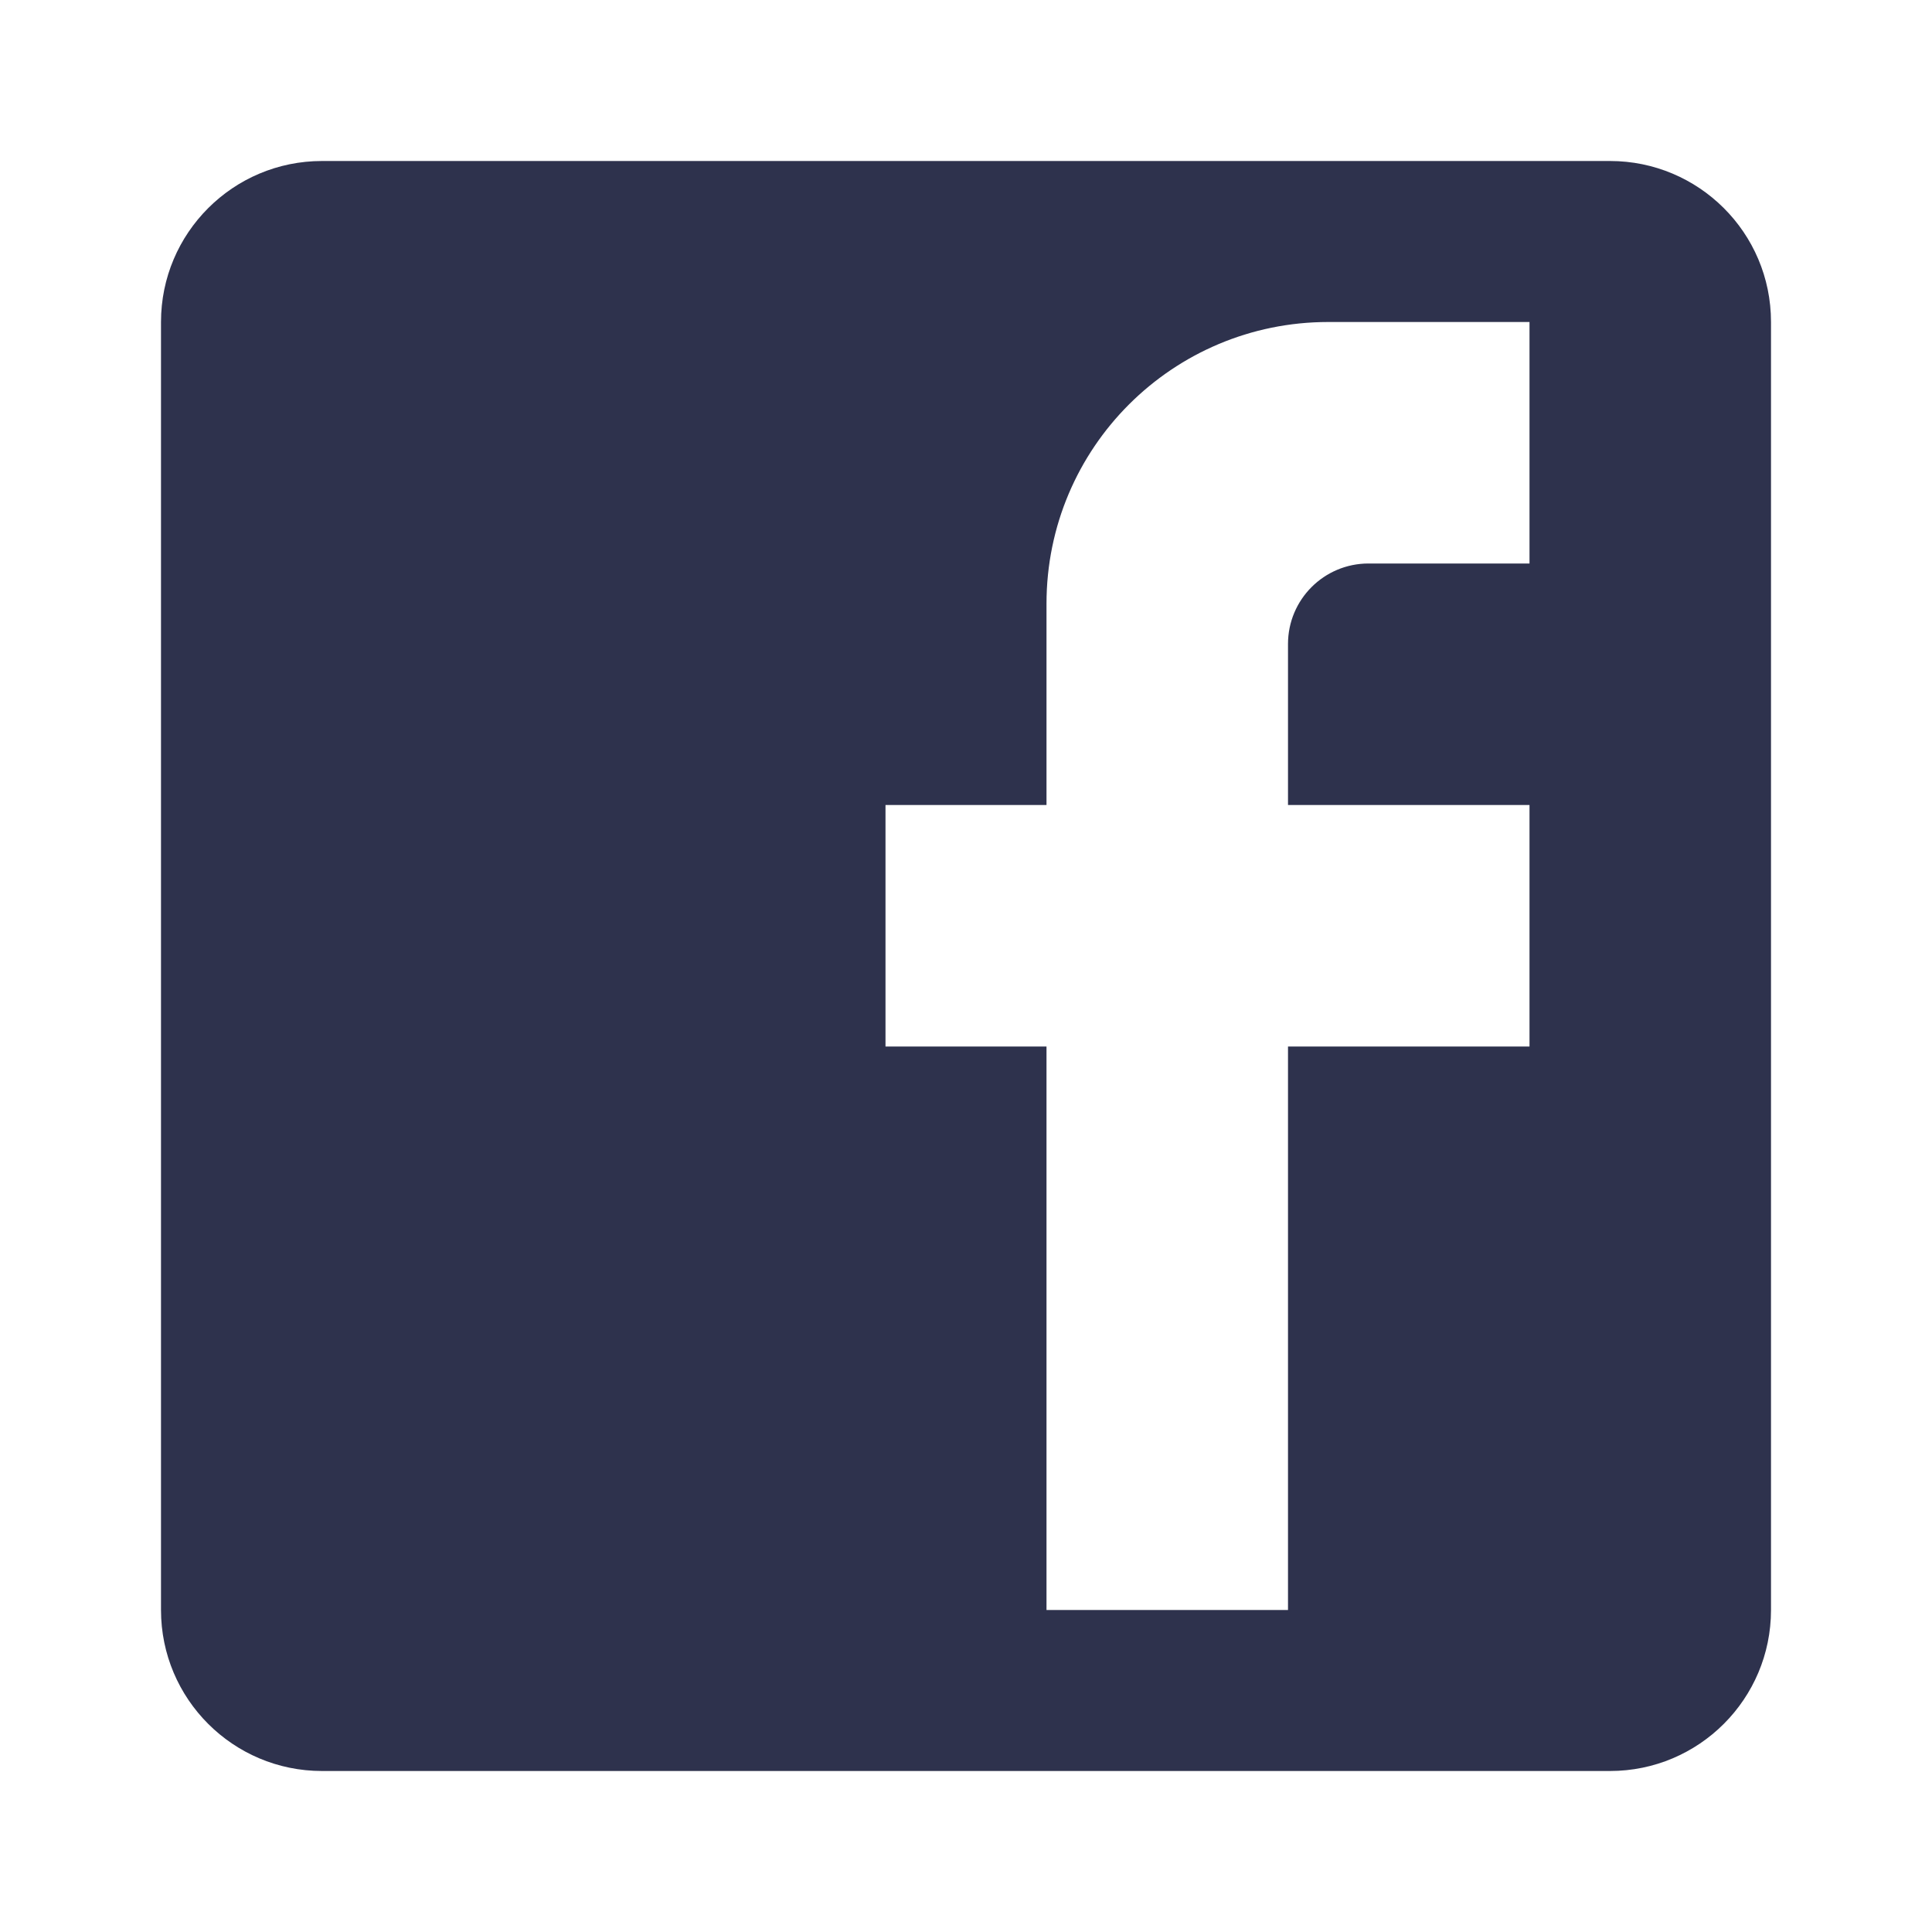
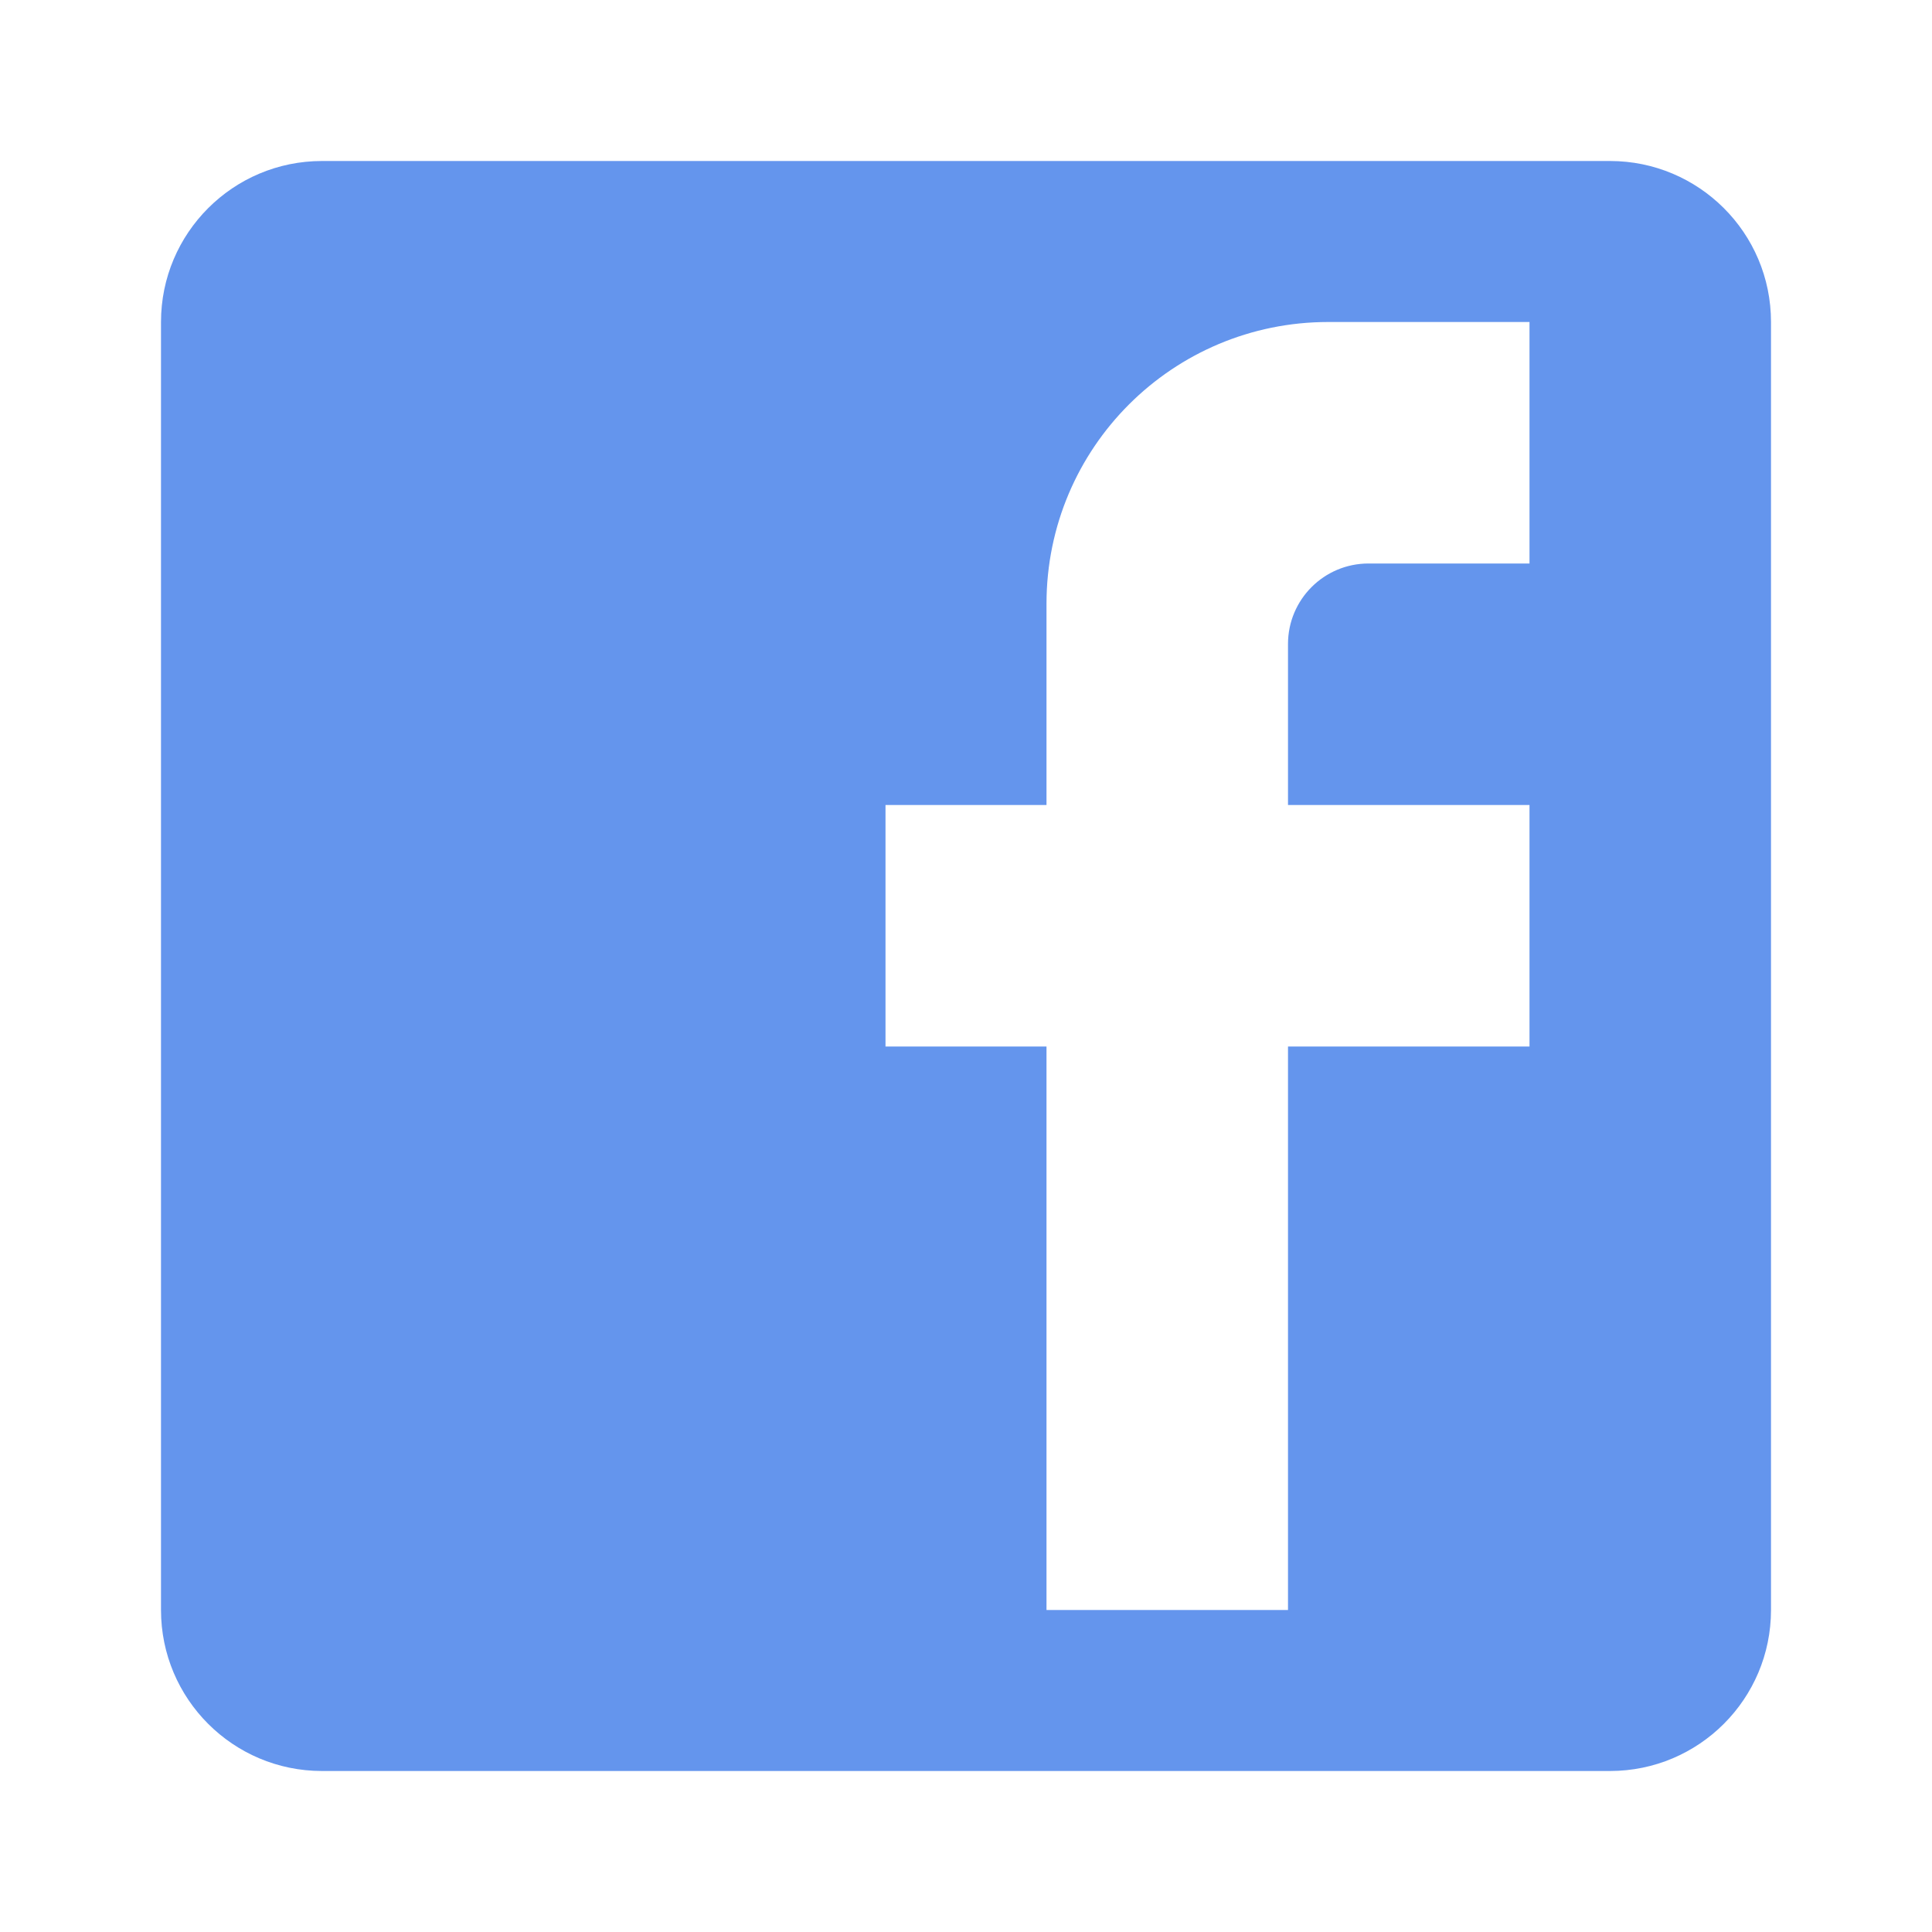
<svg xmlns="http://www.w3.org/2000/svg" version="1.1" width="28" height="28" viewBox="0 0 24 24">
-   <path fill="#2E324D" d="M19,4V7H17A1,1 0 0,0 16,8V10H19V13H16V20H13V13H11V10H13V7.5C13,5.56 14.57,4 16.5,4M20,2H4A2,2 0 0,0 2,4V20A2,2 0 0,0 4,22H20A2,2 0 0,0 22,20V4C22,2.89 21.1,2 20,2Z" />
+   <path fill="#6495ed" d="M19,4V7H17A1,1 0 0,0 16,8V10H19V13H16V20H13V13H11V10H13V7.5C13,5.56 14.57,4 16.5,4M20,2H4A2,2 0 0,0 2,4V20A2,2 0 0,0 4,22H20A2,2 0 0,0 22,20V4C22,2.89 21.1,2 20,2Z" />
</svg>
